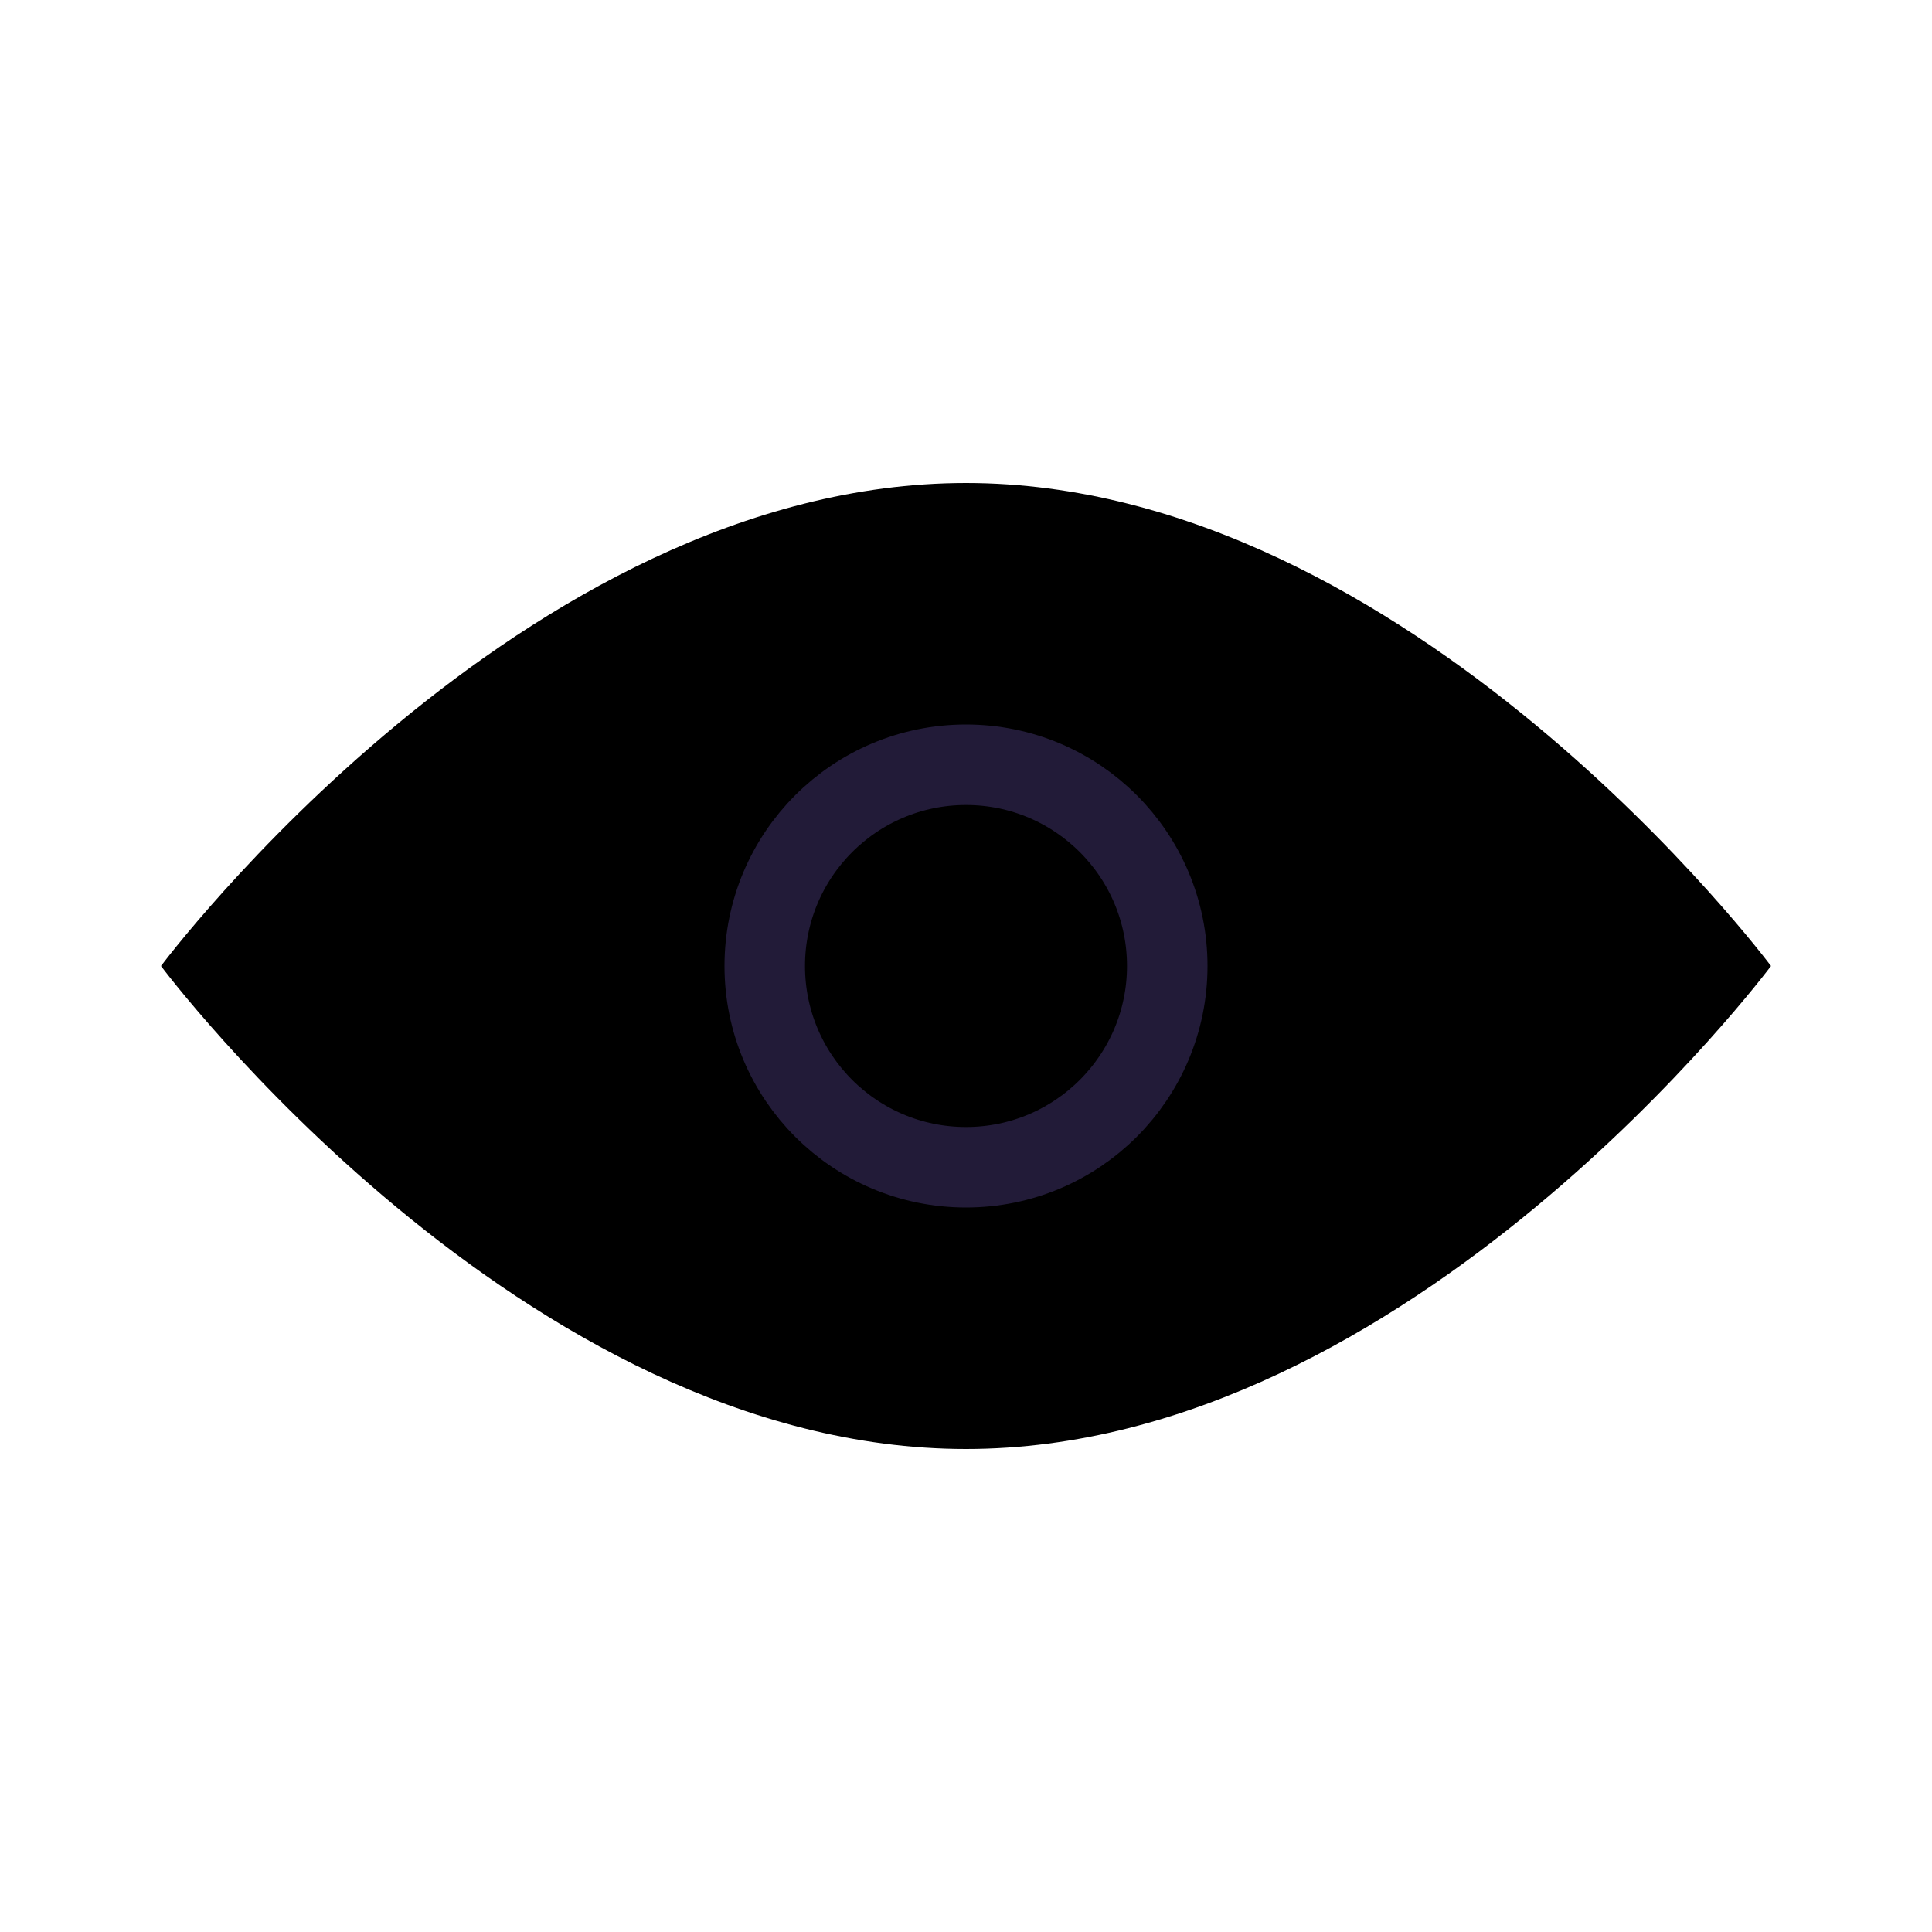
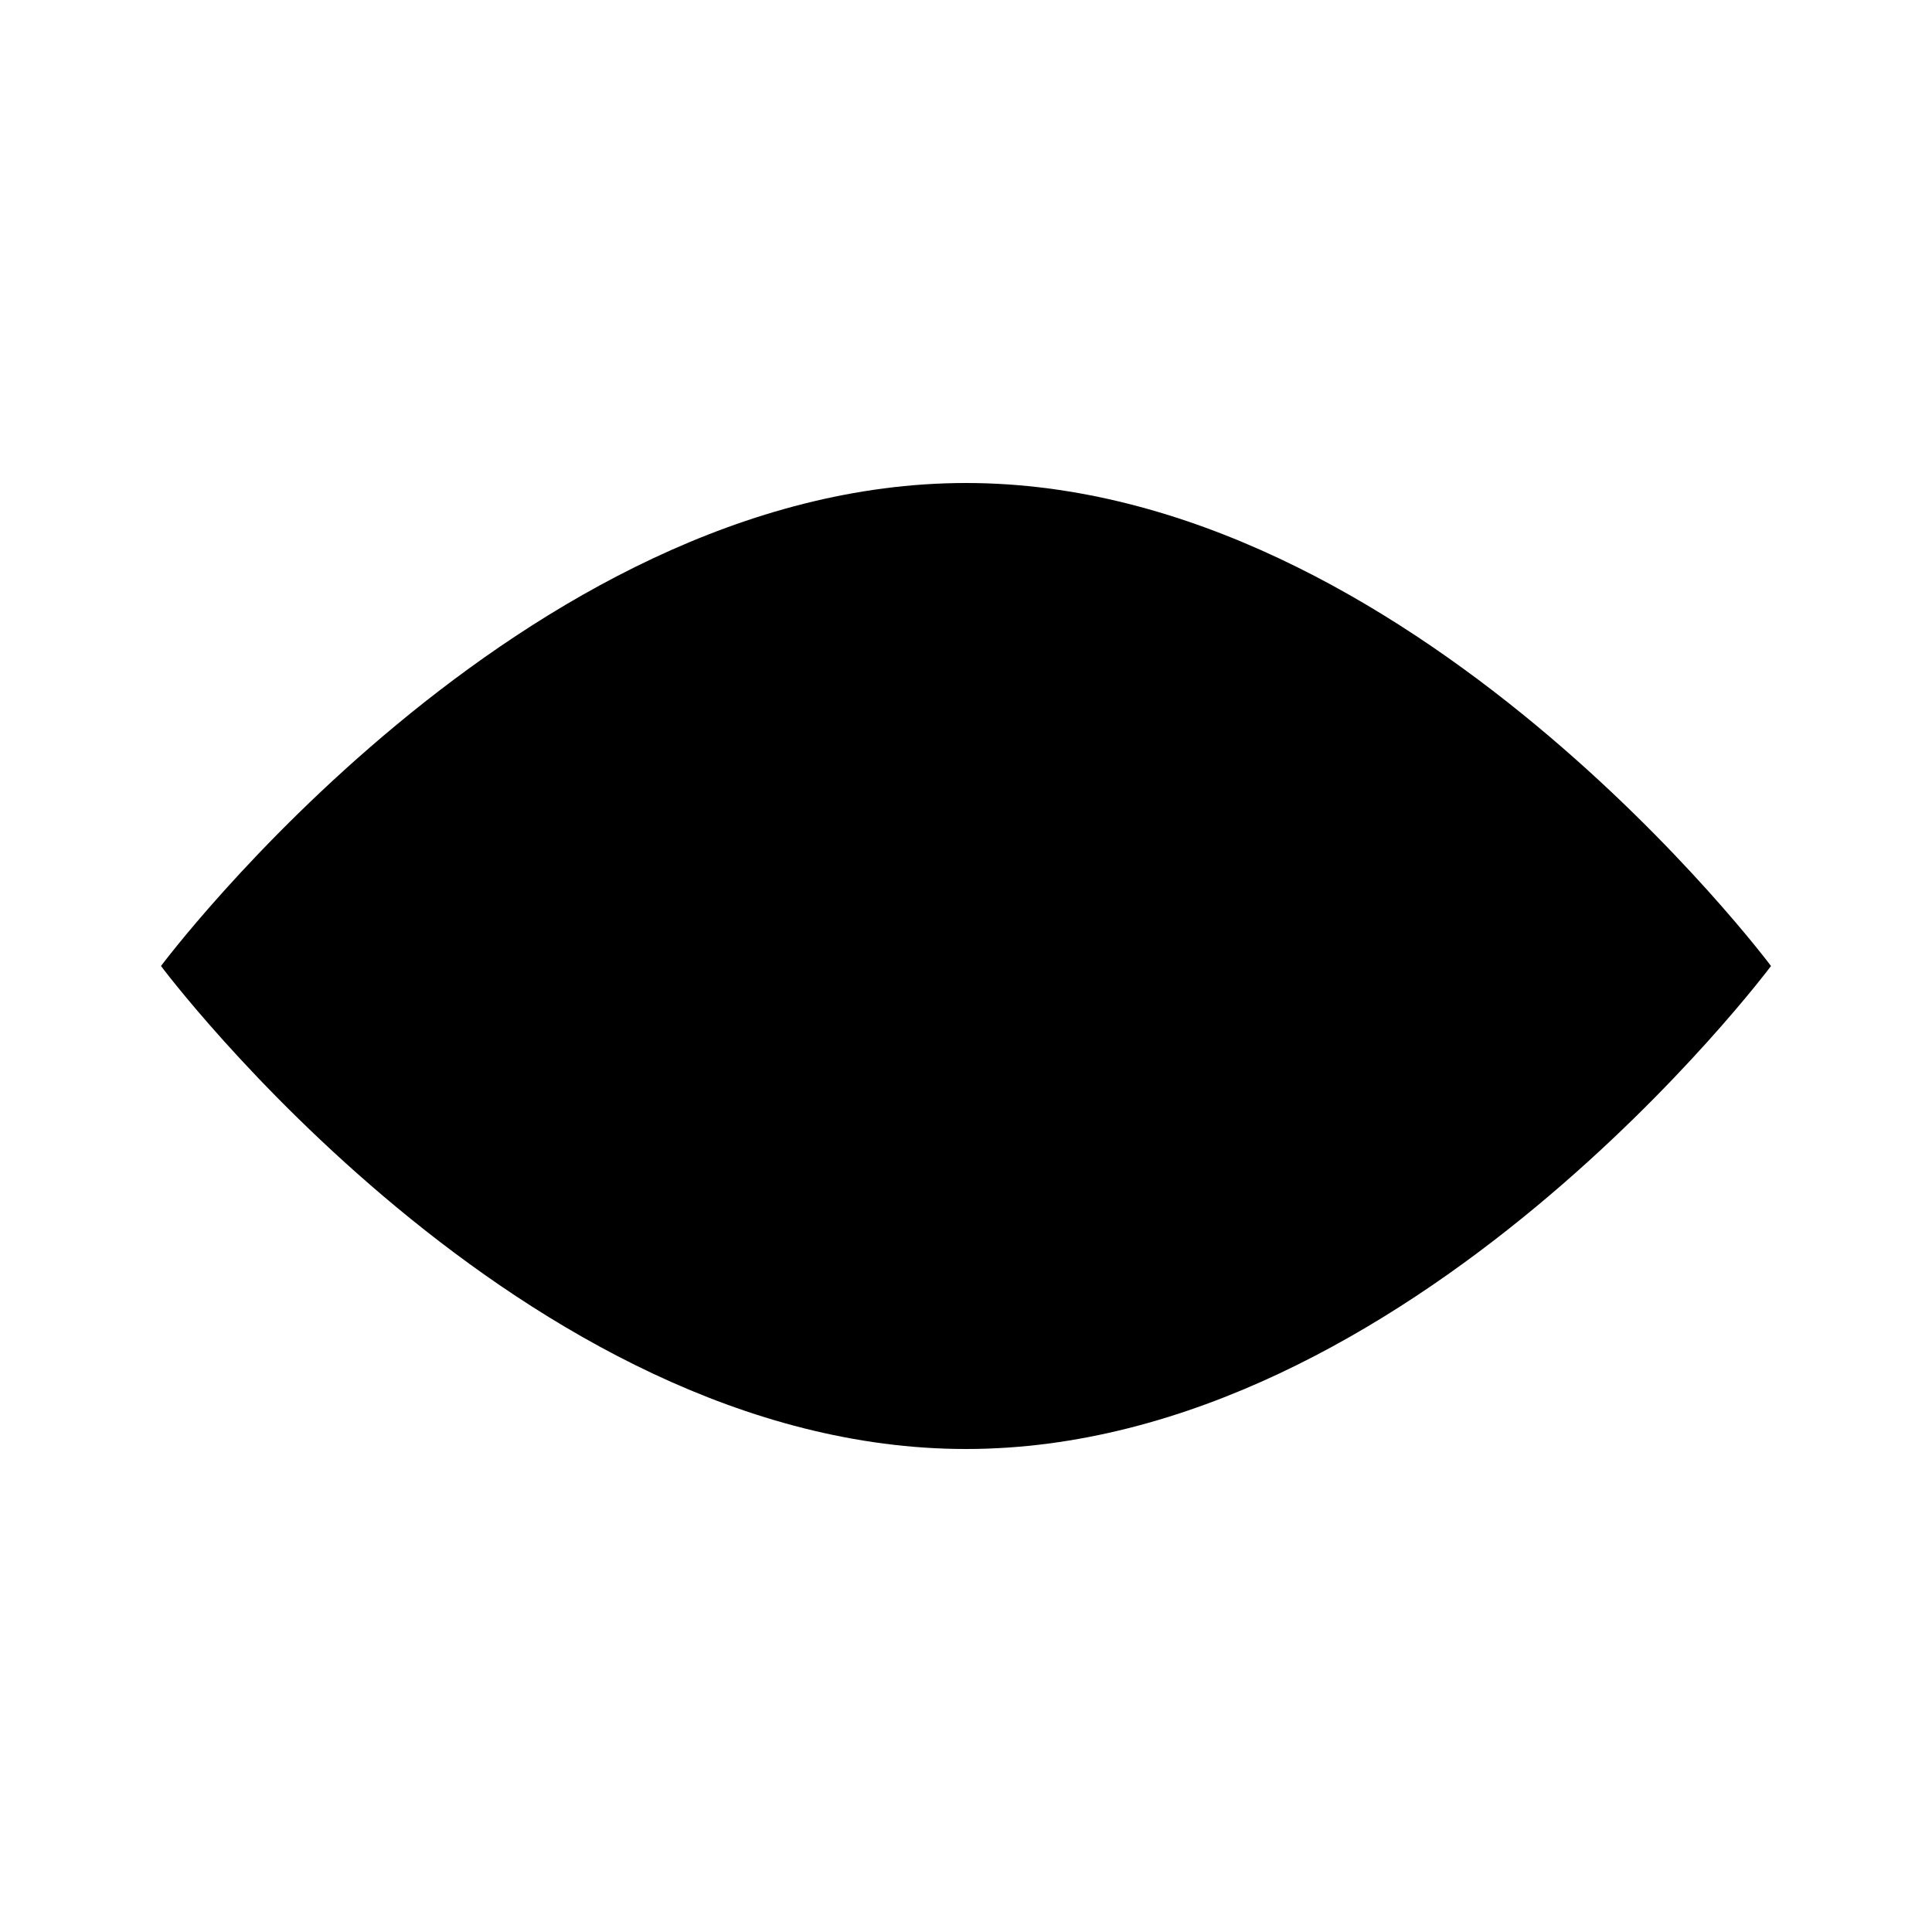
<svg xmlns="http://www.w3.org/2000/svg" width="24" height="24" viewBox="0 0 24 24" fill="" data-reactroot="">
  <path fill="" d="M12 18C6.48 18 2 12 2 12C2 12 6.48 6 12 6C17.52 6 22 12 22 12C22 12 17.52 18 12 18Z" undefined="1" />
  <path fill="" d="M12 14.5C13.381 14.5 14.5 13.381 14.5 12C14.5 10.619 13.381 9.5 12 9.5C10.619 9.5 9.5 10.619 9.5 12C9.5 13.381 10.619 14.5 12 14.5Z" undefined="1" />
-   <path stroke-linejoin="round" stroke-linecap="round" stroke-miterlimit="10" stroke-width="1" stroke="#221b38" d="M12 14.5C13.381 14.5 14.5 13.381 14.5 12C14.5 10.619 13.381 9.5 12 9.5C10.619 9.5 9.5 10.619 9.5 12C9.5 13.381 10.619 14.5 12 14.5Z" />
+   <path stroke-linejoin="round" stroke-linecap="round" stroke-miterlimit="10" stroke-width="1" stroke="" d="M12 14.5C13.381 14.5 14.5 13.381 14.5 12C14.5 10.619 13.381 9.5 12 9.5C10.619 9.5 9.5 10.619 9.5 12C9.5 13.381 10.619 14.5 12 14.5Z" />
</svg>
